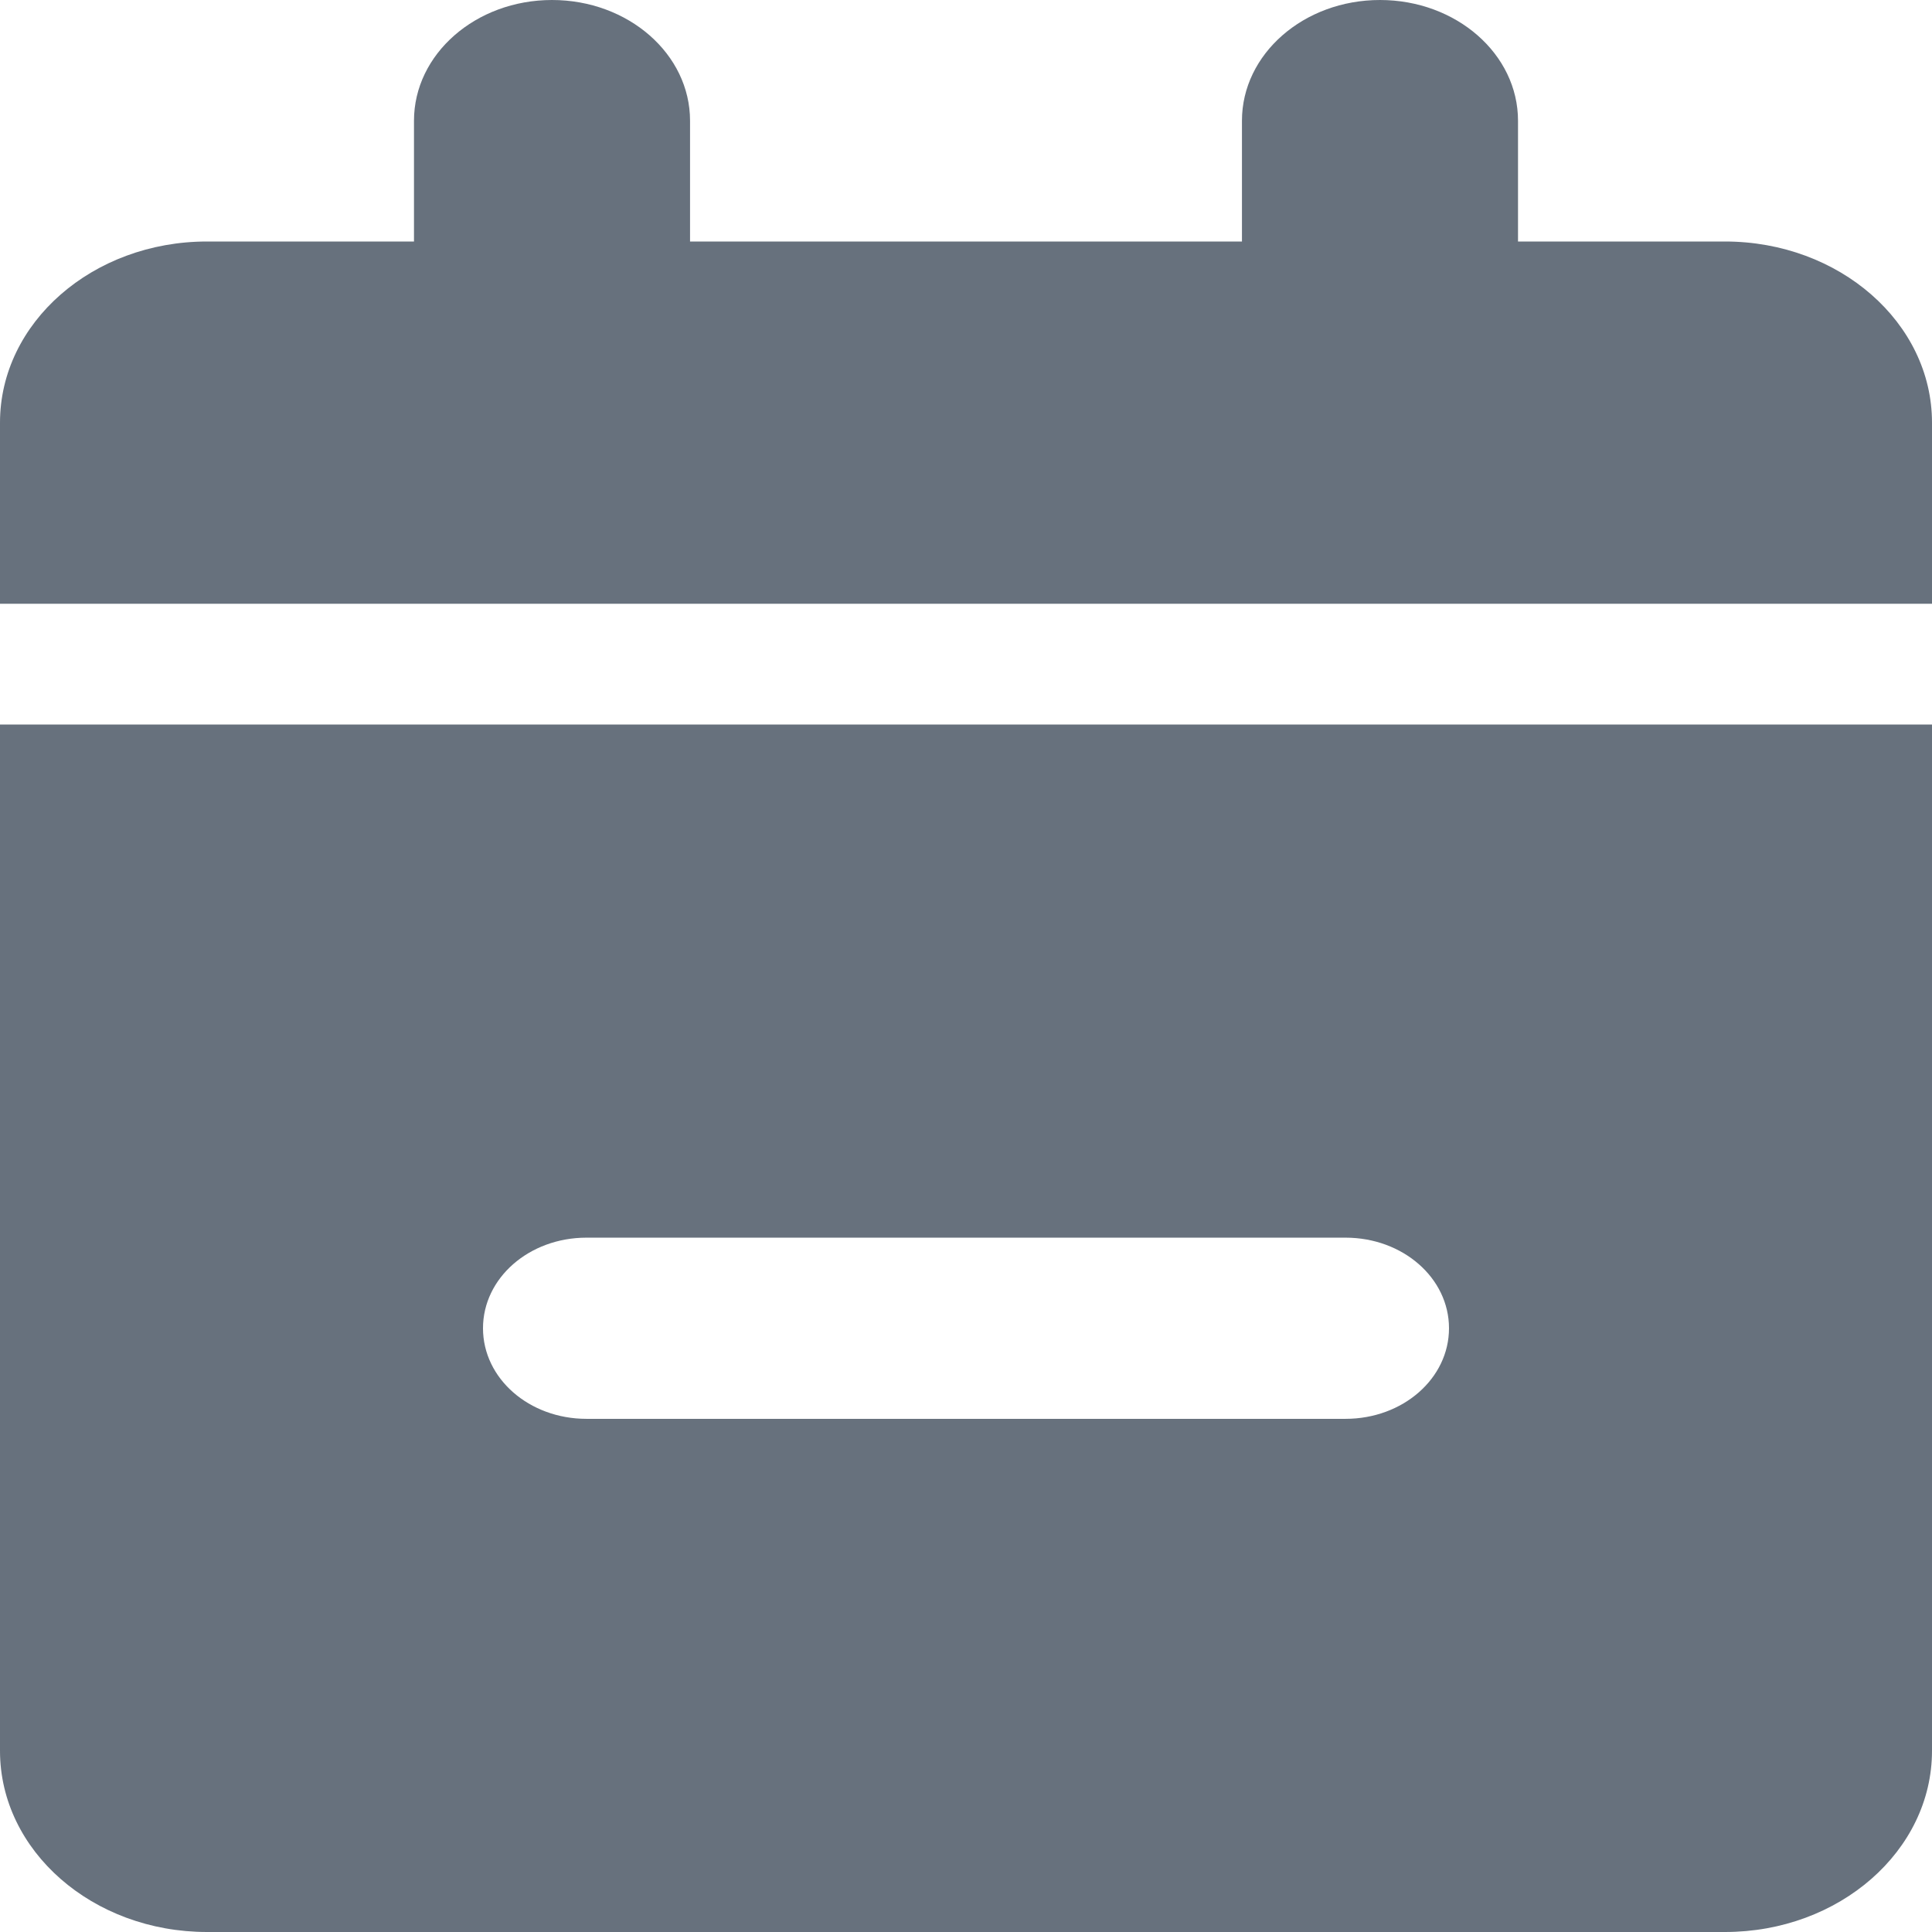
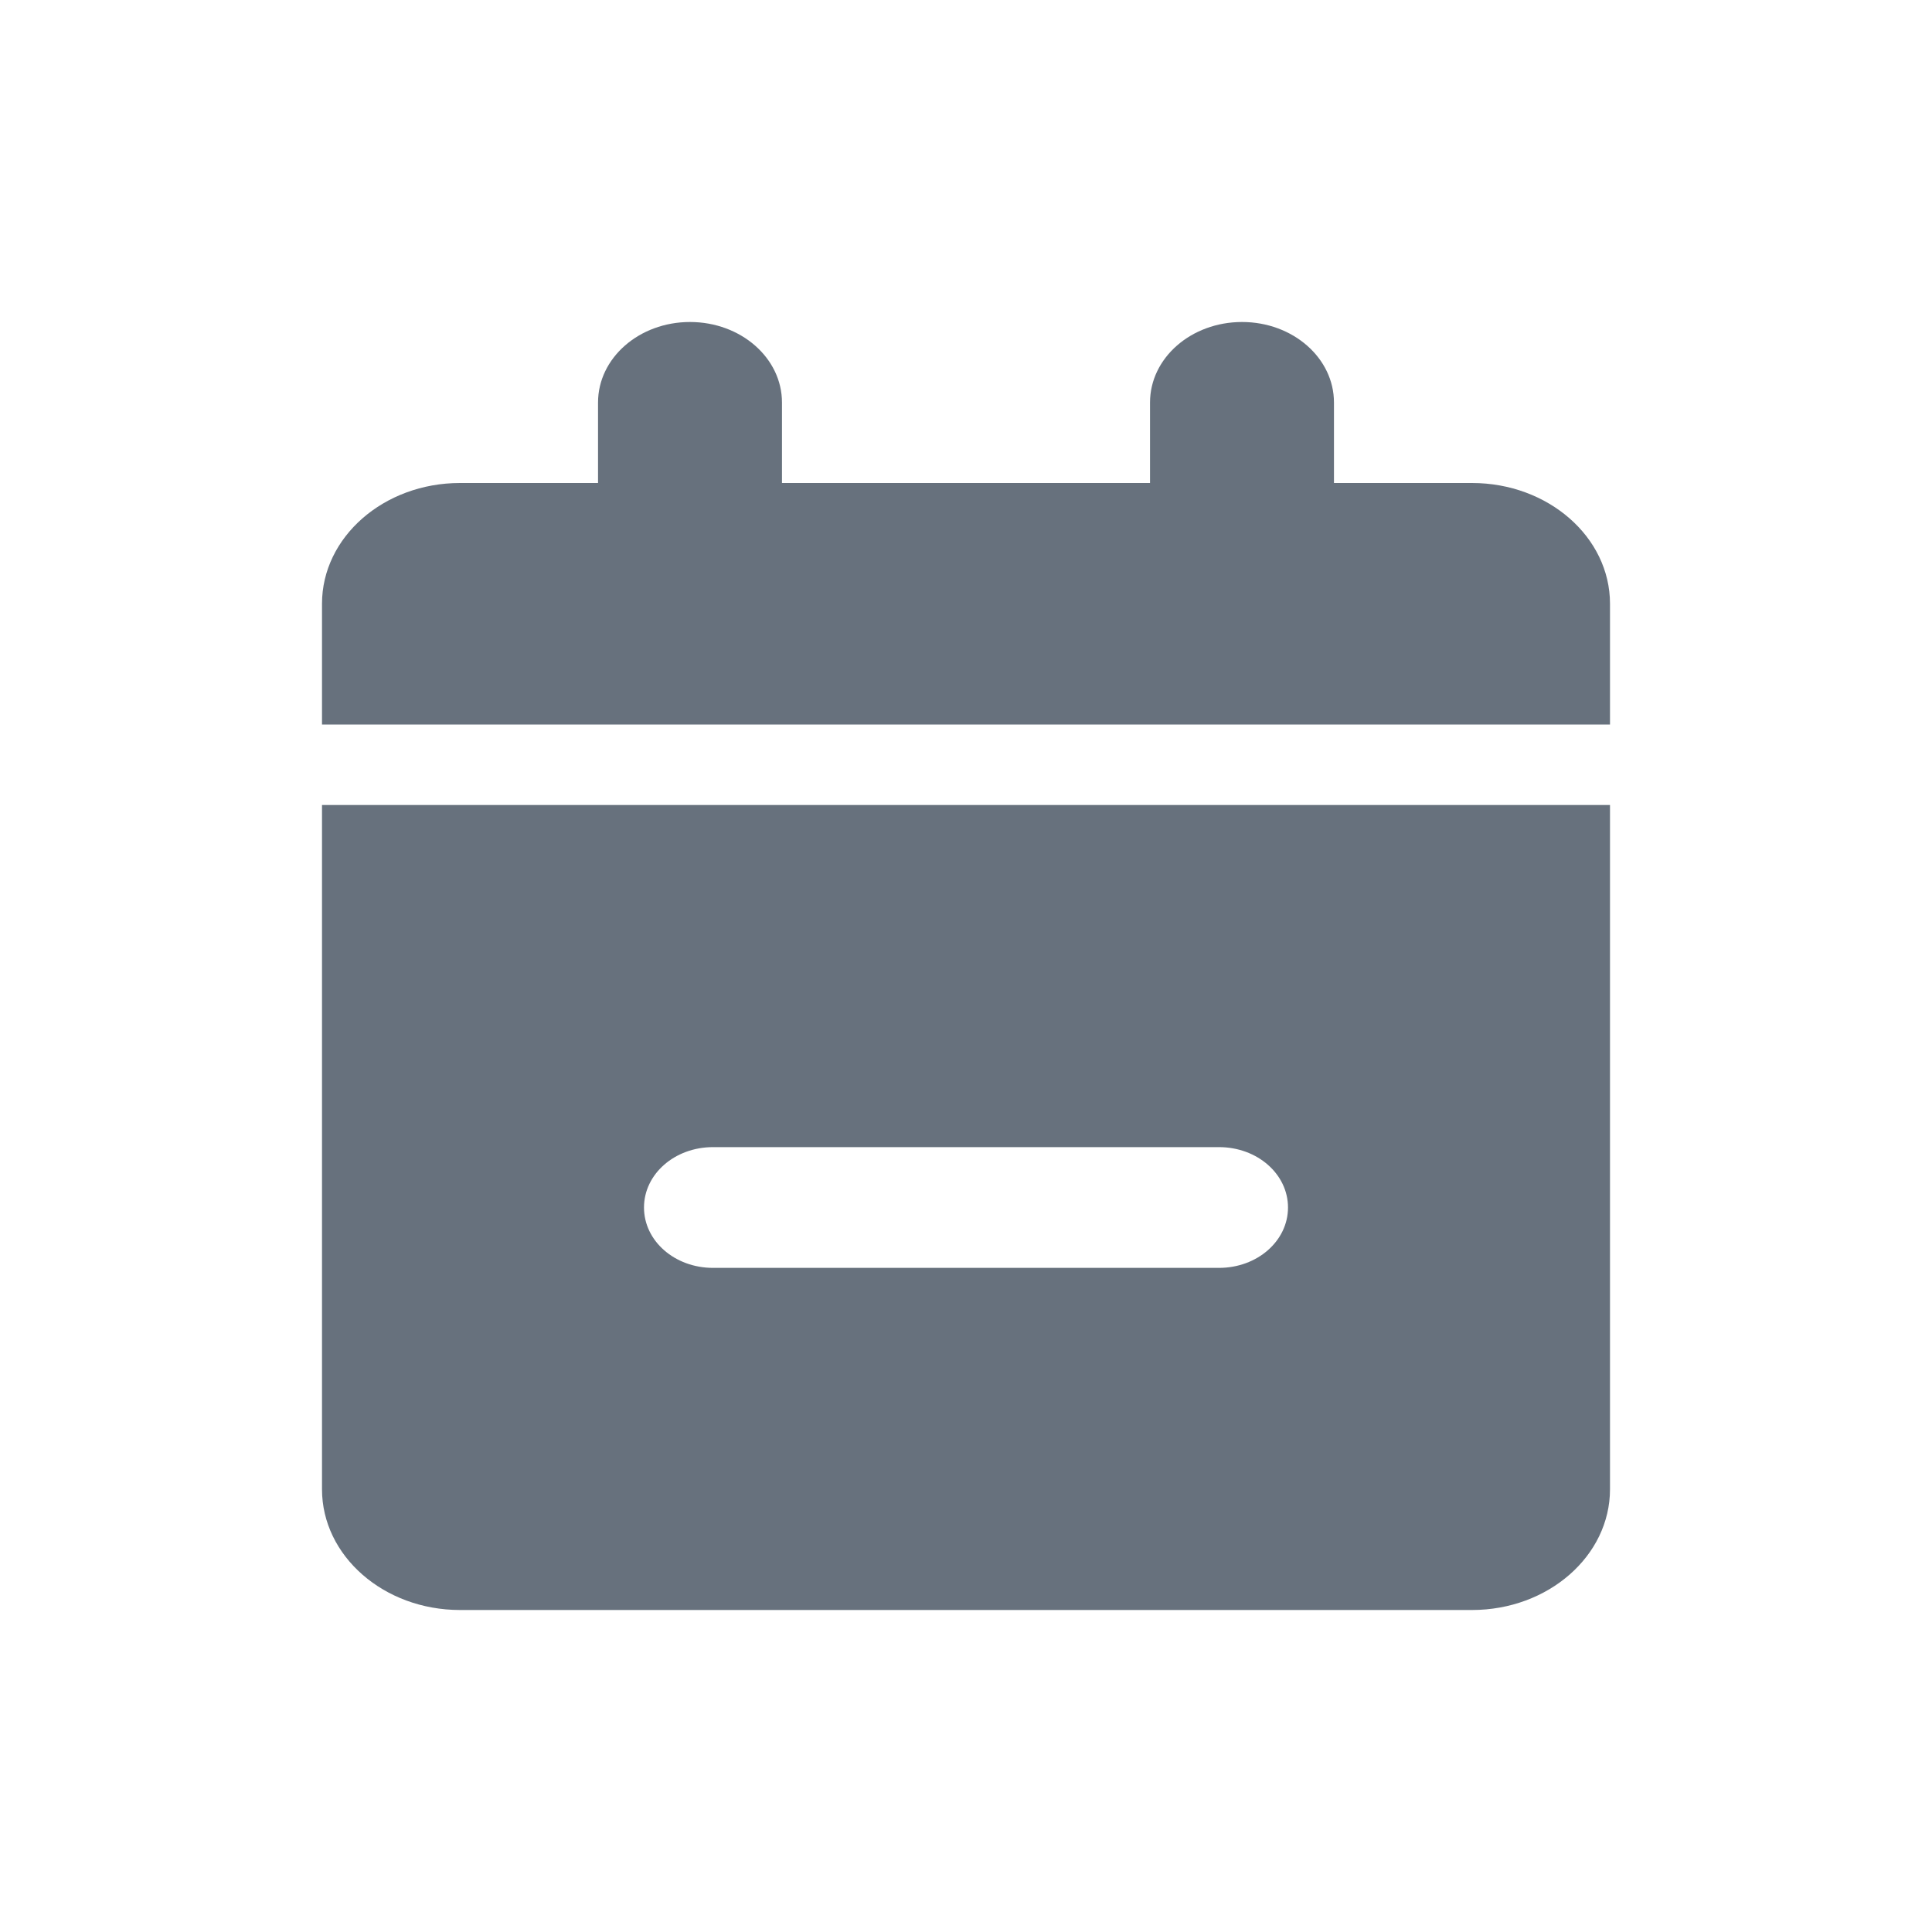
- <svg xmlns="http://www.w3.org/2000/svg" width="18" height="18" viewBox="0 0 18 18" fill="none">
-   <path d="M6.429 1.125V2.25H11.571V1.125C11.571 0.504 12.146 0 12.857 0C13.568 0 14.143 0.504 14.143 1.125V2.25H16.071C17.136 2.25 18 3.006 18 3.938V5.625H0V3.938C0 3.006 0.863 2.25 1.929 2.25H3.857V1.125C3.857 0.504 4.432 0 5.143 0C5.854 0 6.429 0.504 6.429 1.125ZM0 6.75H18V16.312C18 17.244 17.136 18 16.071 18H1.929C0.863 18 0 17.244 0 16.312V6.75ZM12.536 13.219C13.07 13.219 13.5 12.843 13.5 12.375C13.5 11.907 13.07 11.531 12.536 11.531H5.464C4.93 11.531 4.5 11.907 4.5 12.375C4.5 12.843 4.93 13.219 5.464 13.219H12.536Z" fill="#67717D" />
+ <svg xmlns="http://www.w3.org/2000/svg" width="24" height="24" viewBox="0 0 24 24" fill="none">
+   <path d="M9.714 5V6H14.286V5C14.286 4.448 14.796 4 15.429 4C16.061 4 16.571 4.448 16.571 5V6H18.286C19.232 6 20 6.672 20 7.5V9H4V7.5C4 6.672 4.768 6 5.714 6H7.429V5C7.429 4.448 7.939 4 8.571 4C9.204 4 9.714 4.448 9.714 5ZM4 10H20V18.5C20 19.328 19.232 20 18.286 20H5.714C4.768 20 4 19.328 4 18.5V10ZM15.143 15.75C15.618 15.75 16 15.416 16 15C16 14.584 15.618 14.25 15.143 14.25H8.857C8.382 14.25 8 14.584 8 15C8 15.416 8.382 15.75 8.857 15.75H15.143Z" fill="#67717D" />
</svg>
